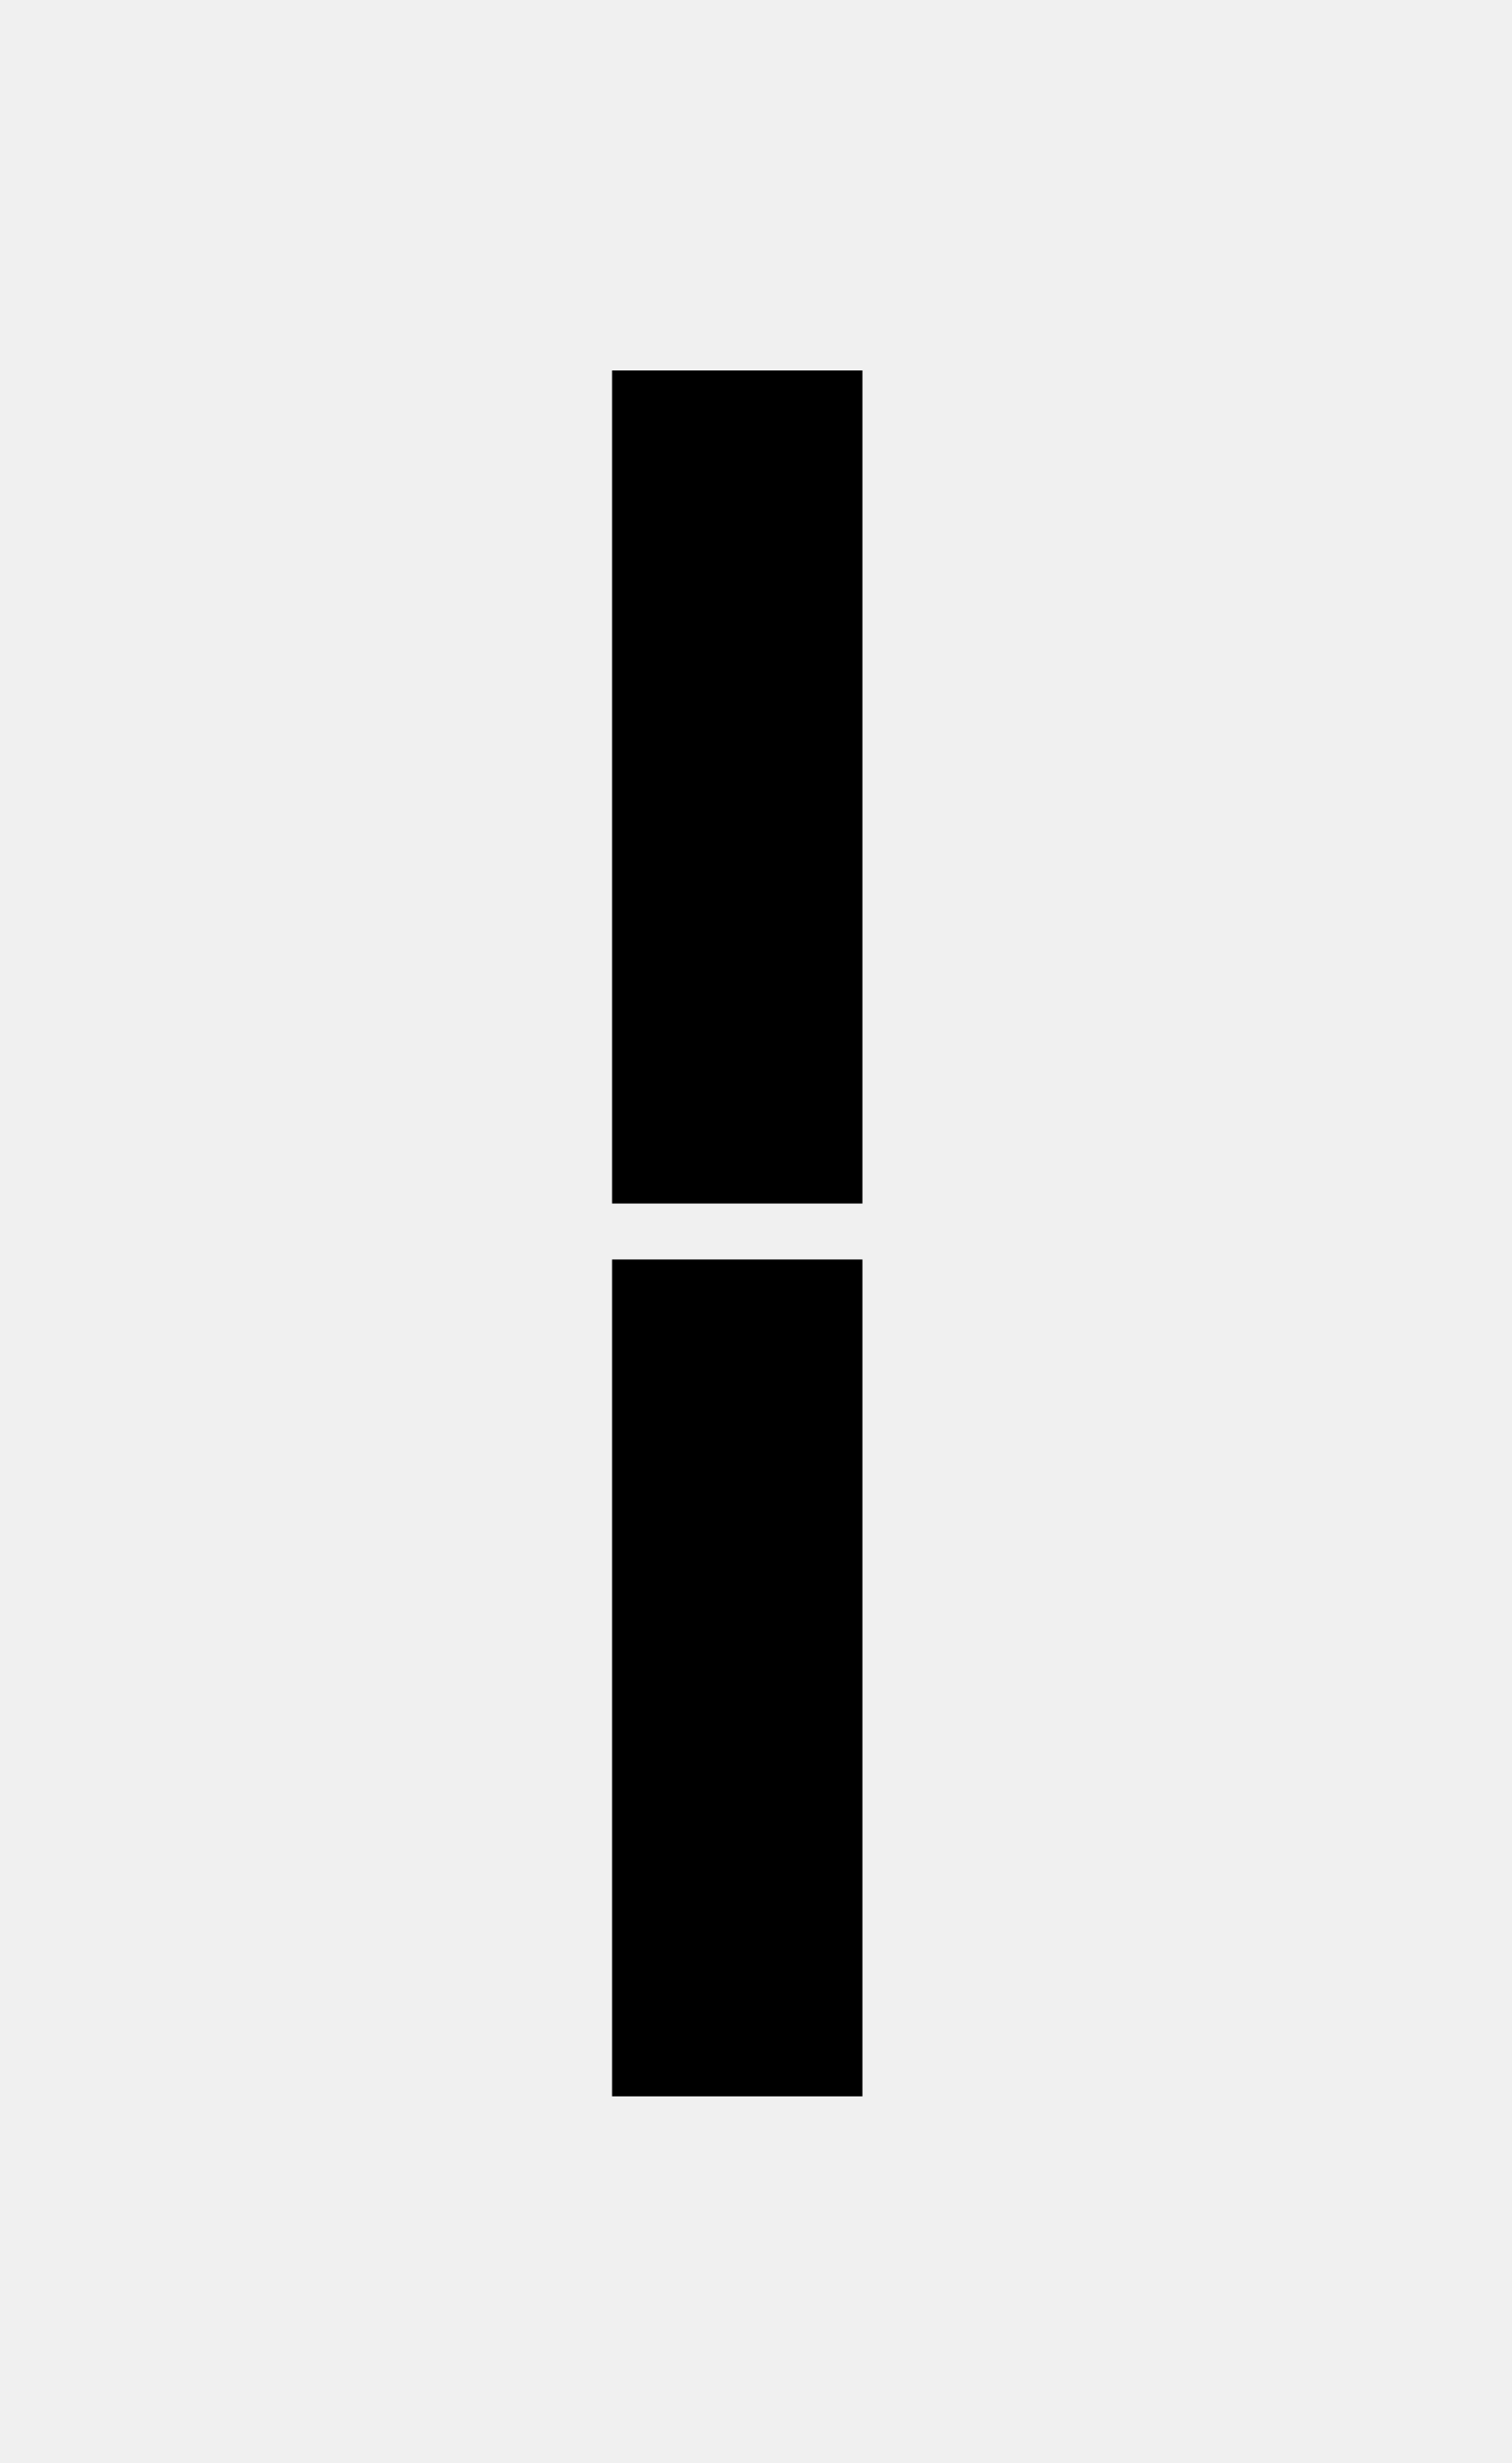
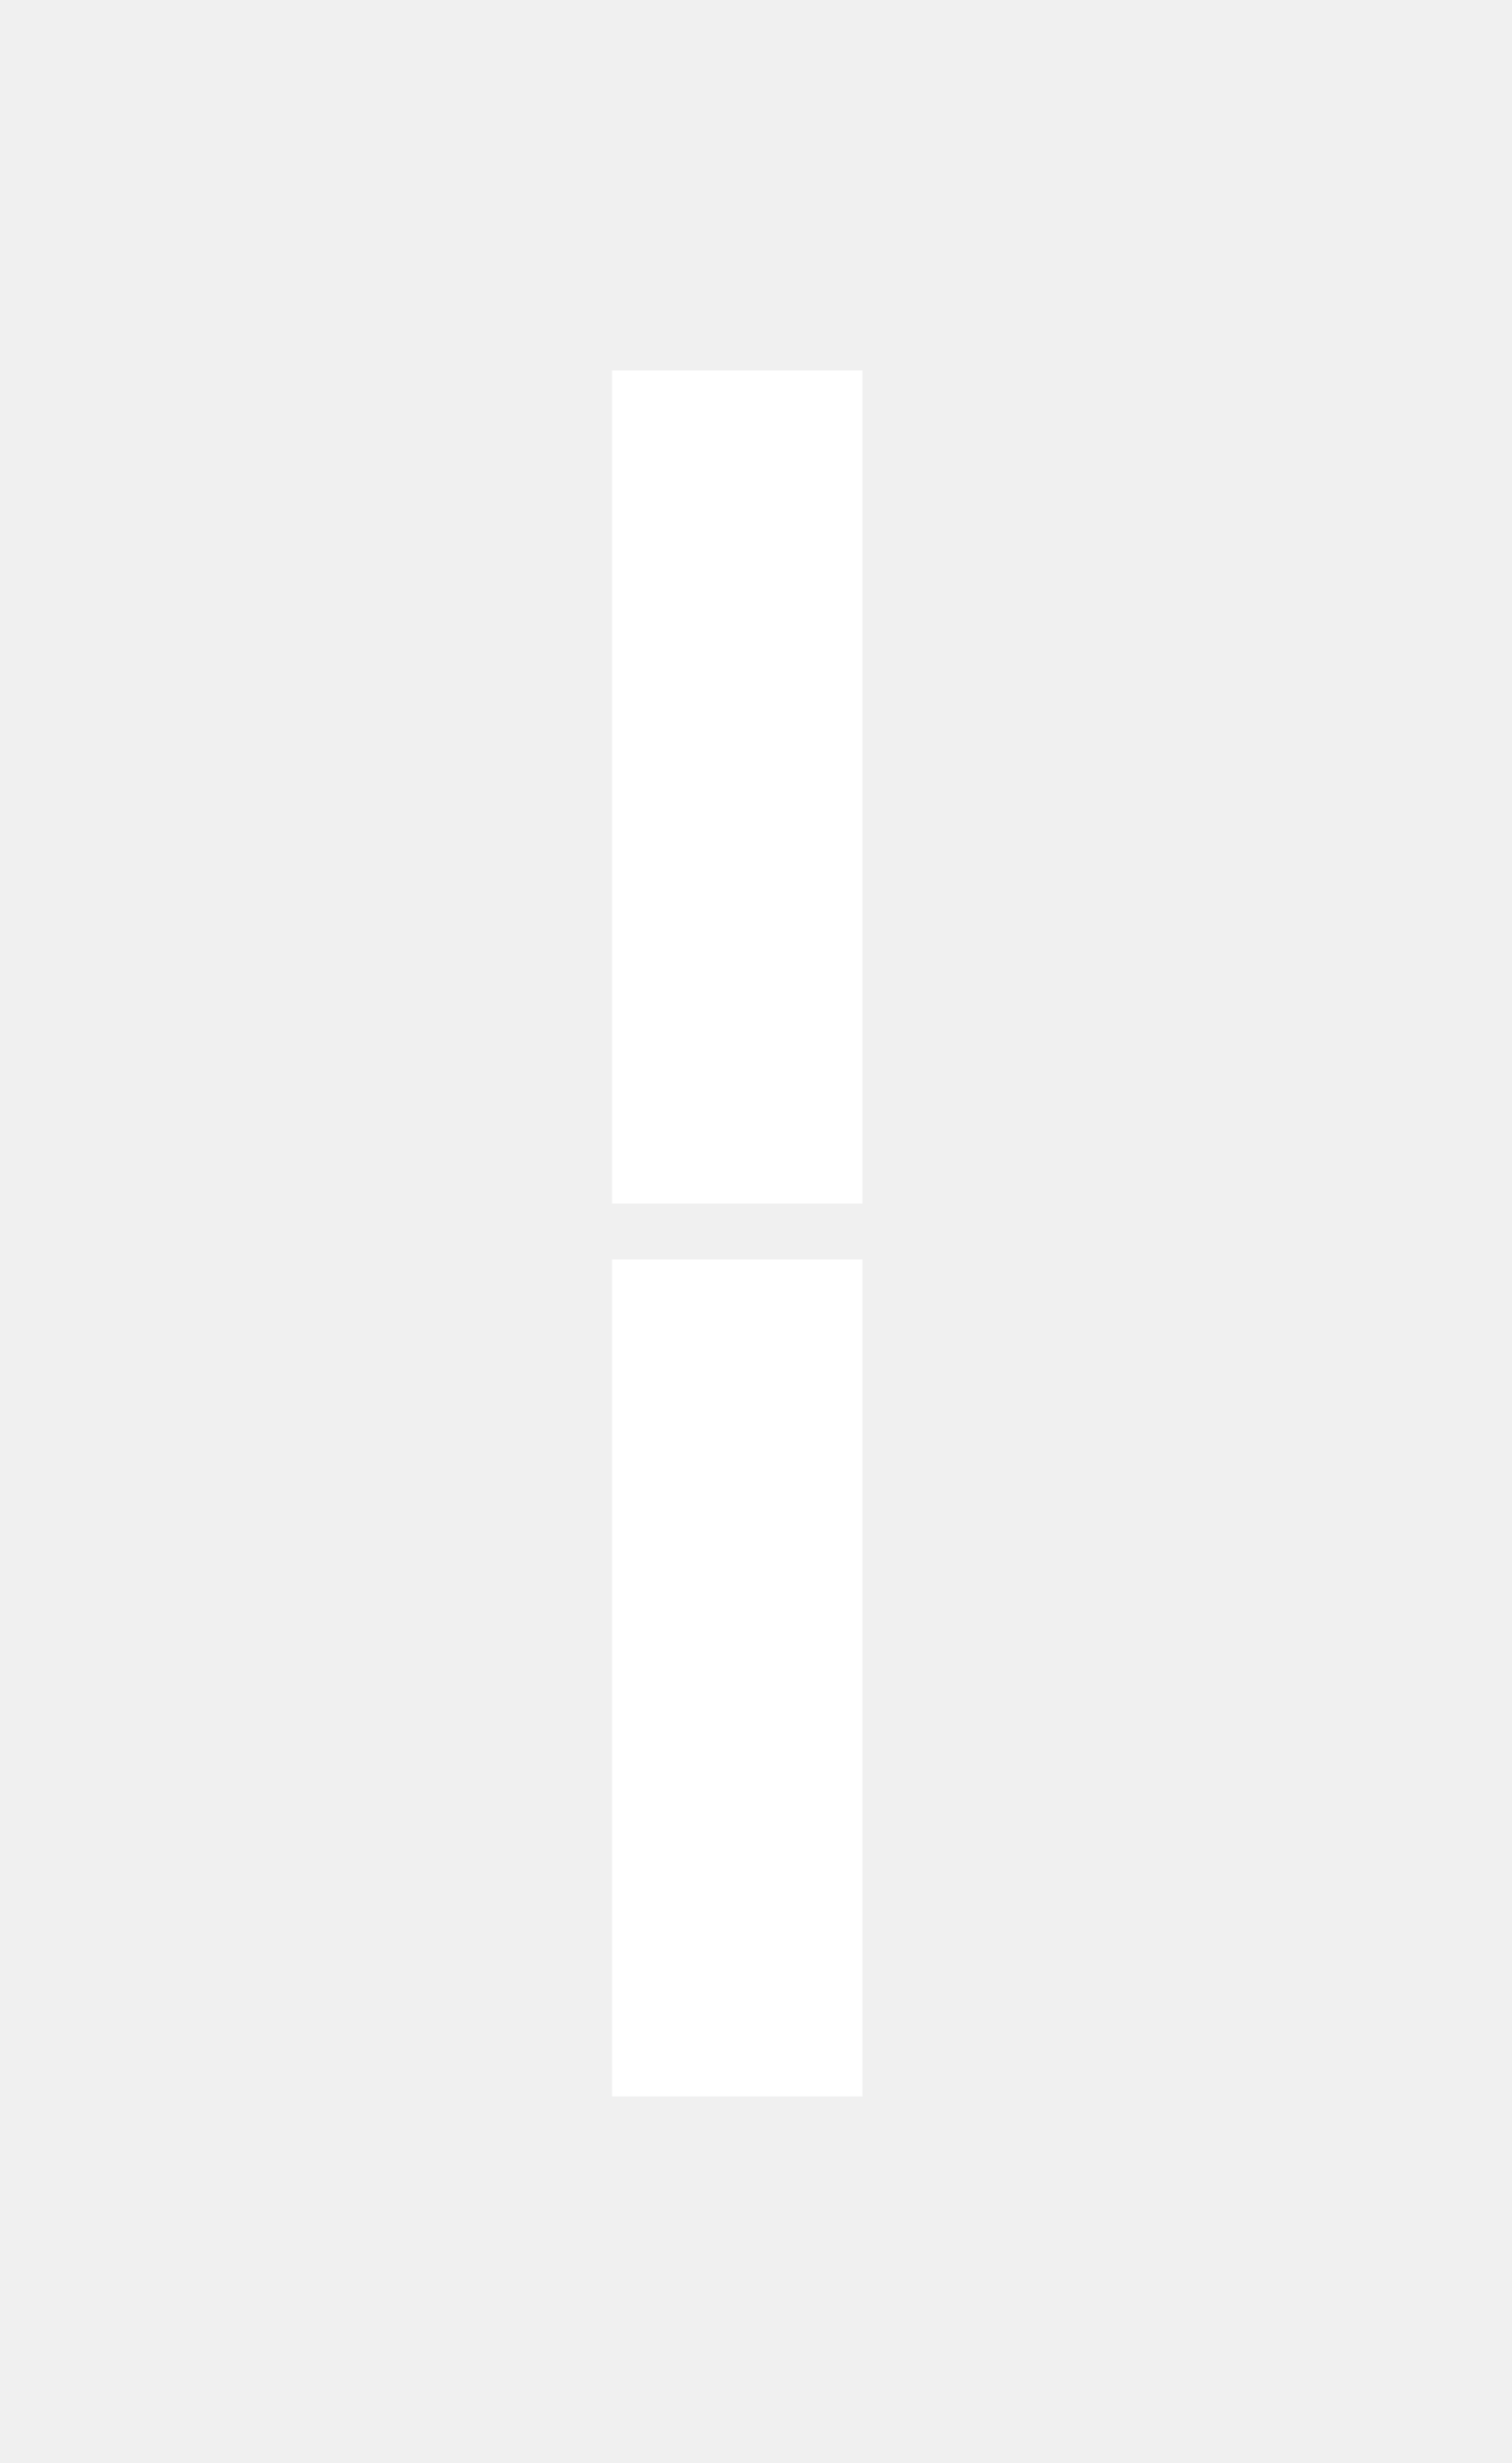
<svg xmlns="http://www.w3.org/2000/svg" width="54.0mm" height="88.0mm" viewBox="0.0 -42.3 54.0 88.0" version="1.1">
-   <path d="M 30.819,-29.064 L 21.873,-29.064 L 21.873,0.7 L 30.819,0.7 L 30.819,-29.064" stroke="none" fill="#000000" stroke-width="0.1" />
-   <path d="M 30.819,2.7 L 21.873,2.7 L 21.873,32.6 L 30.819,32.6 L 30.819,2.7" stroke="none" fill="#000000" stroke-width="0.1" />
+   <path d="M 30.819,-29.064 L 21.873,-29.064 L 21.873,0.7 L 30.819,0.7 L 30.819,-29.064" stroke="none" fill="#ffffff" stroke-width="0.1" />
+   <path d="M 30.819,2.7 L 21.873,2.7 L 21.873,32.6 L 30.819,32.6 L 30.819,2.7" stroke="none" fill="#ffffff" stroke-width="0.1" />
</svg>
